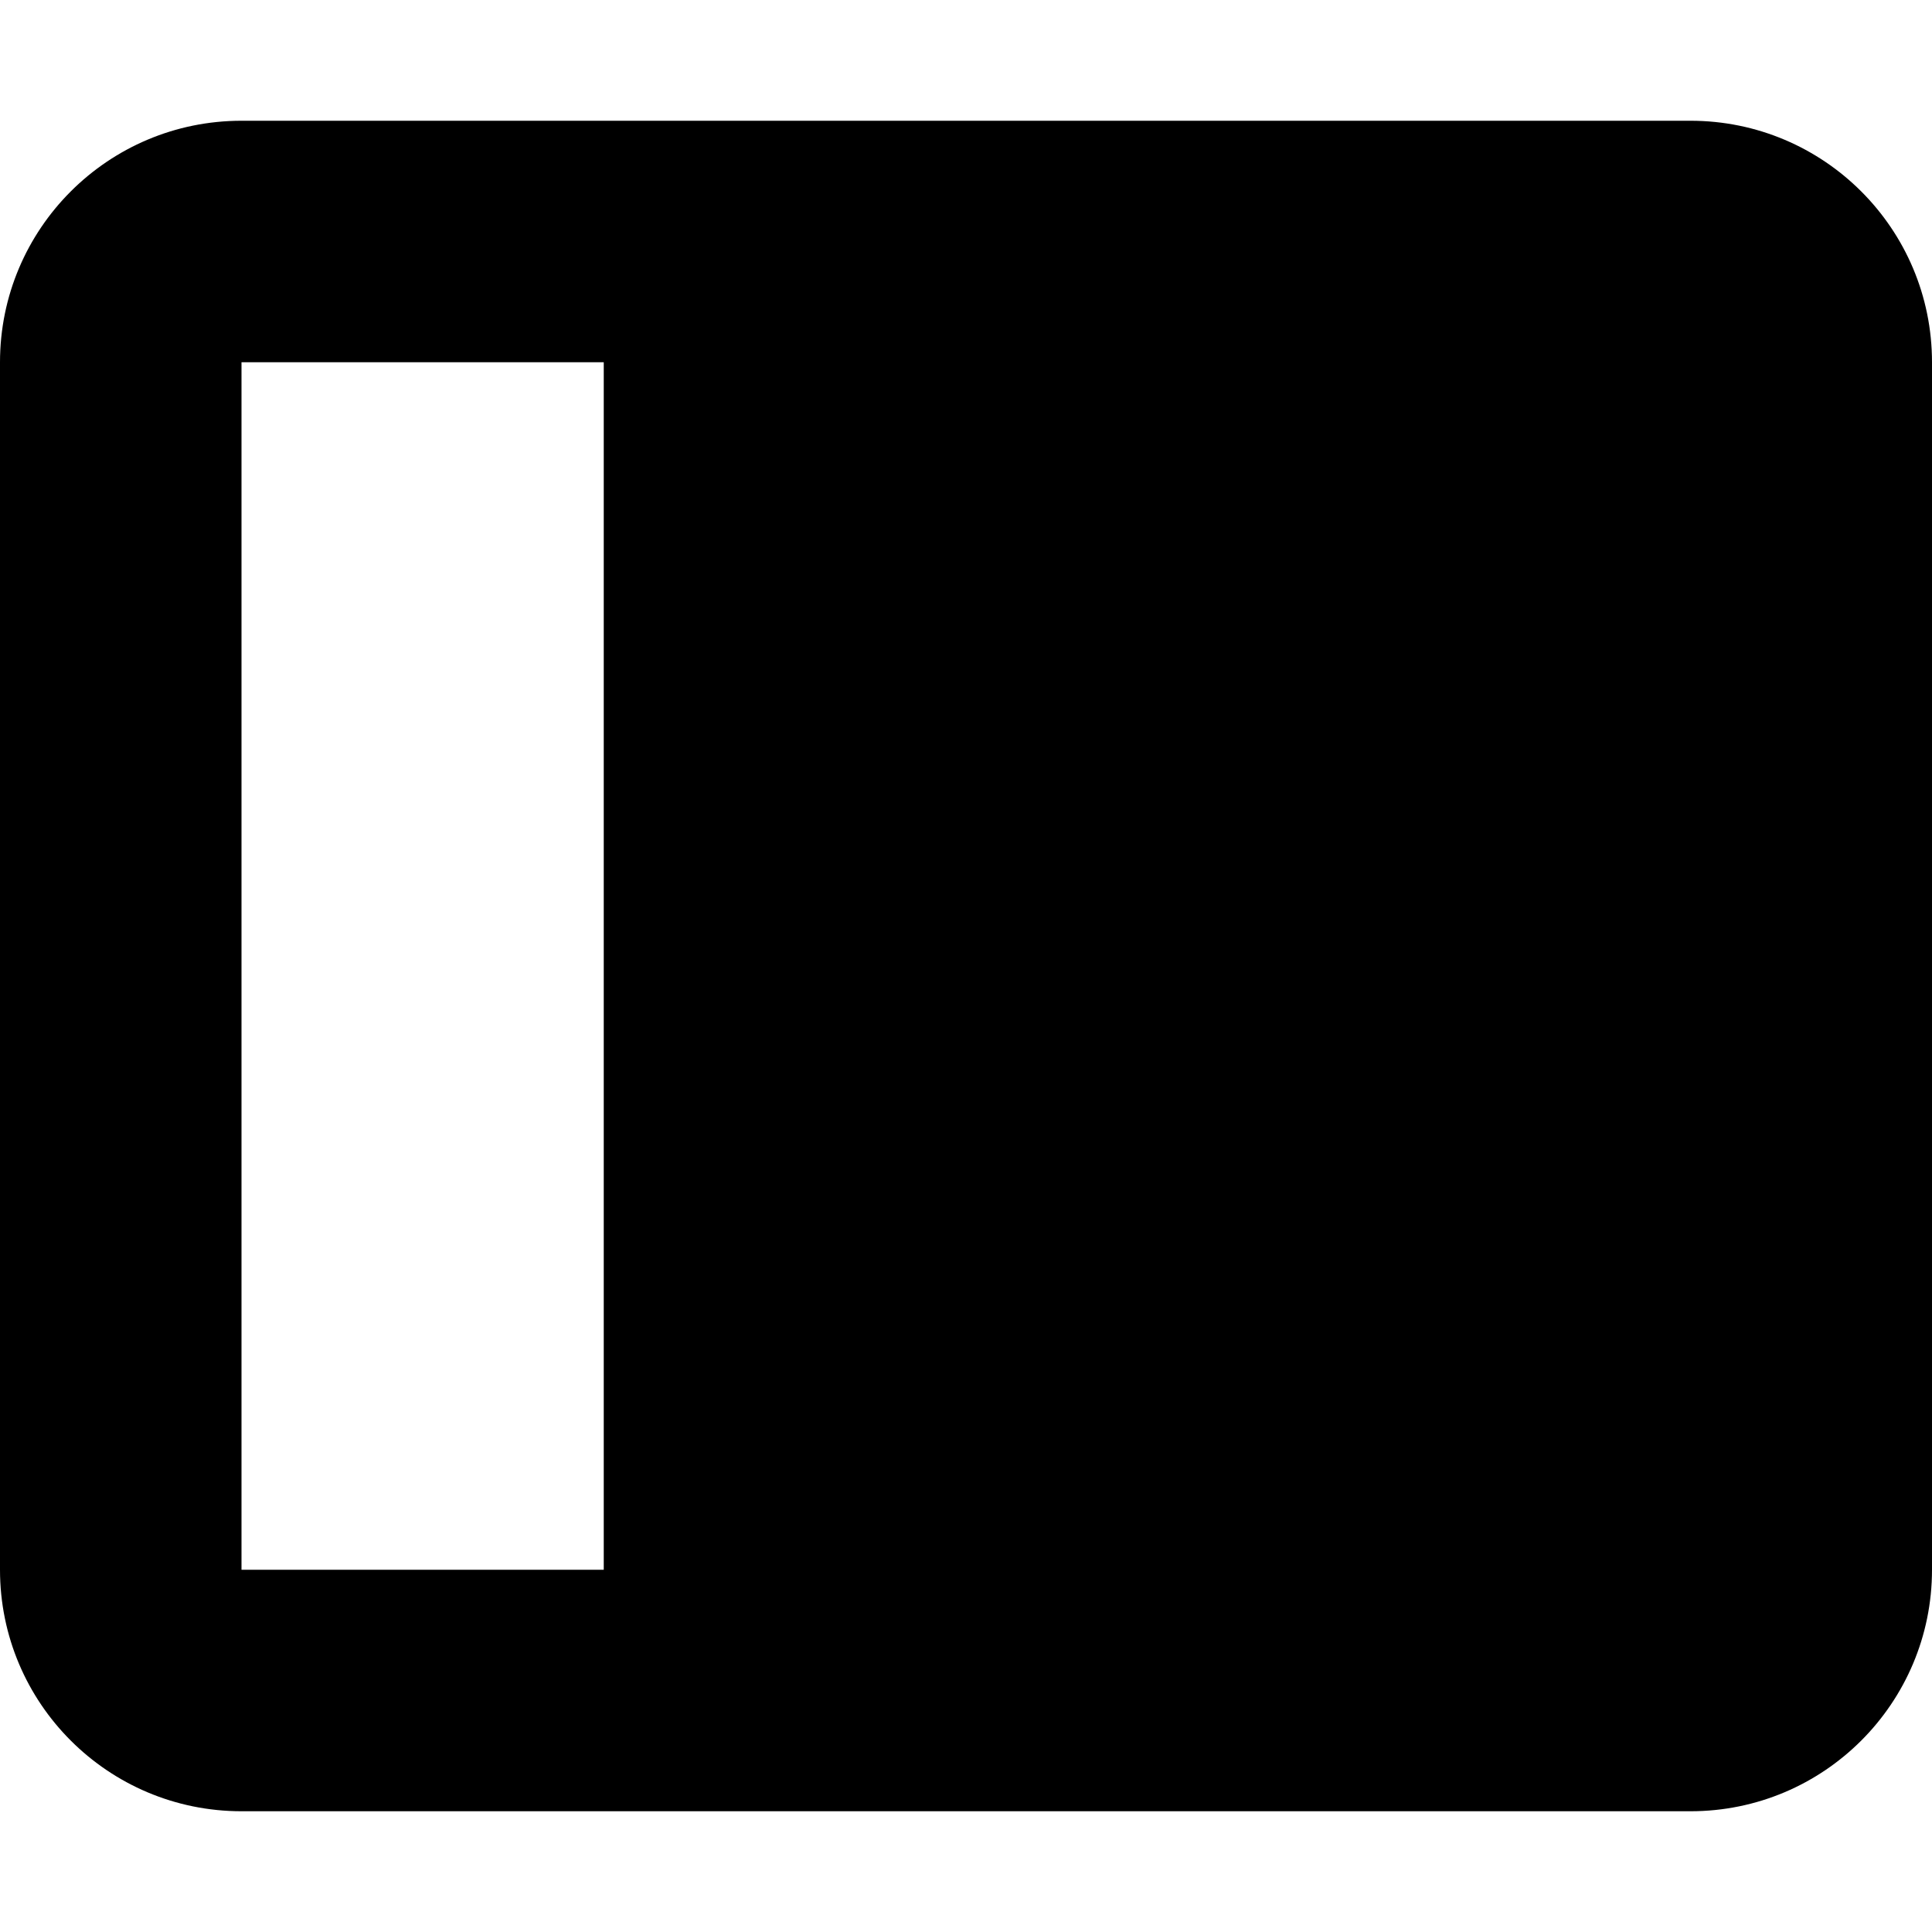
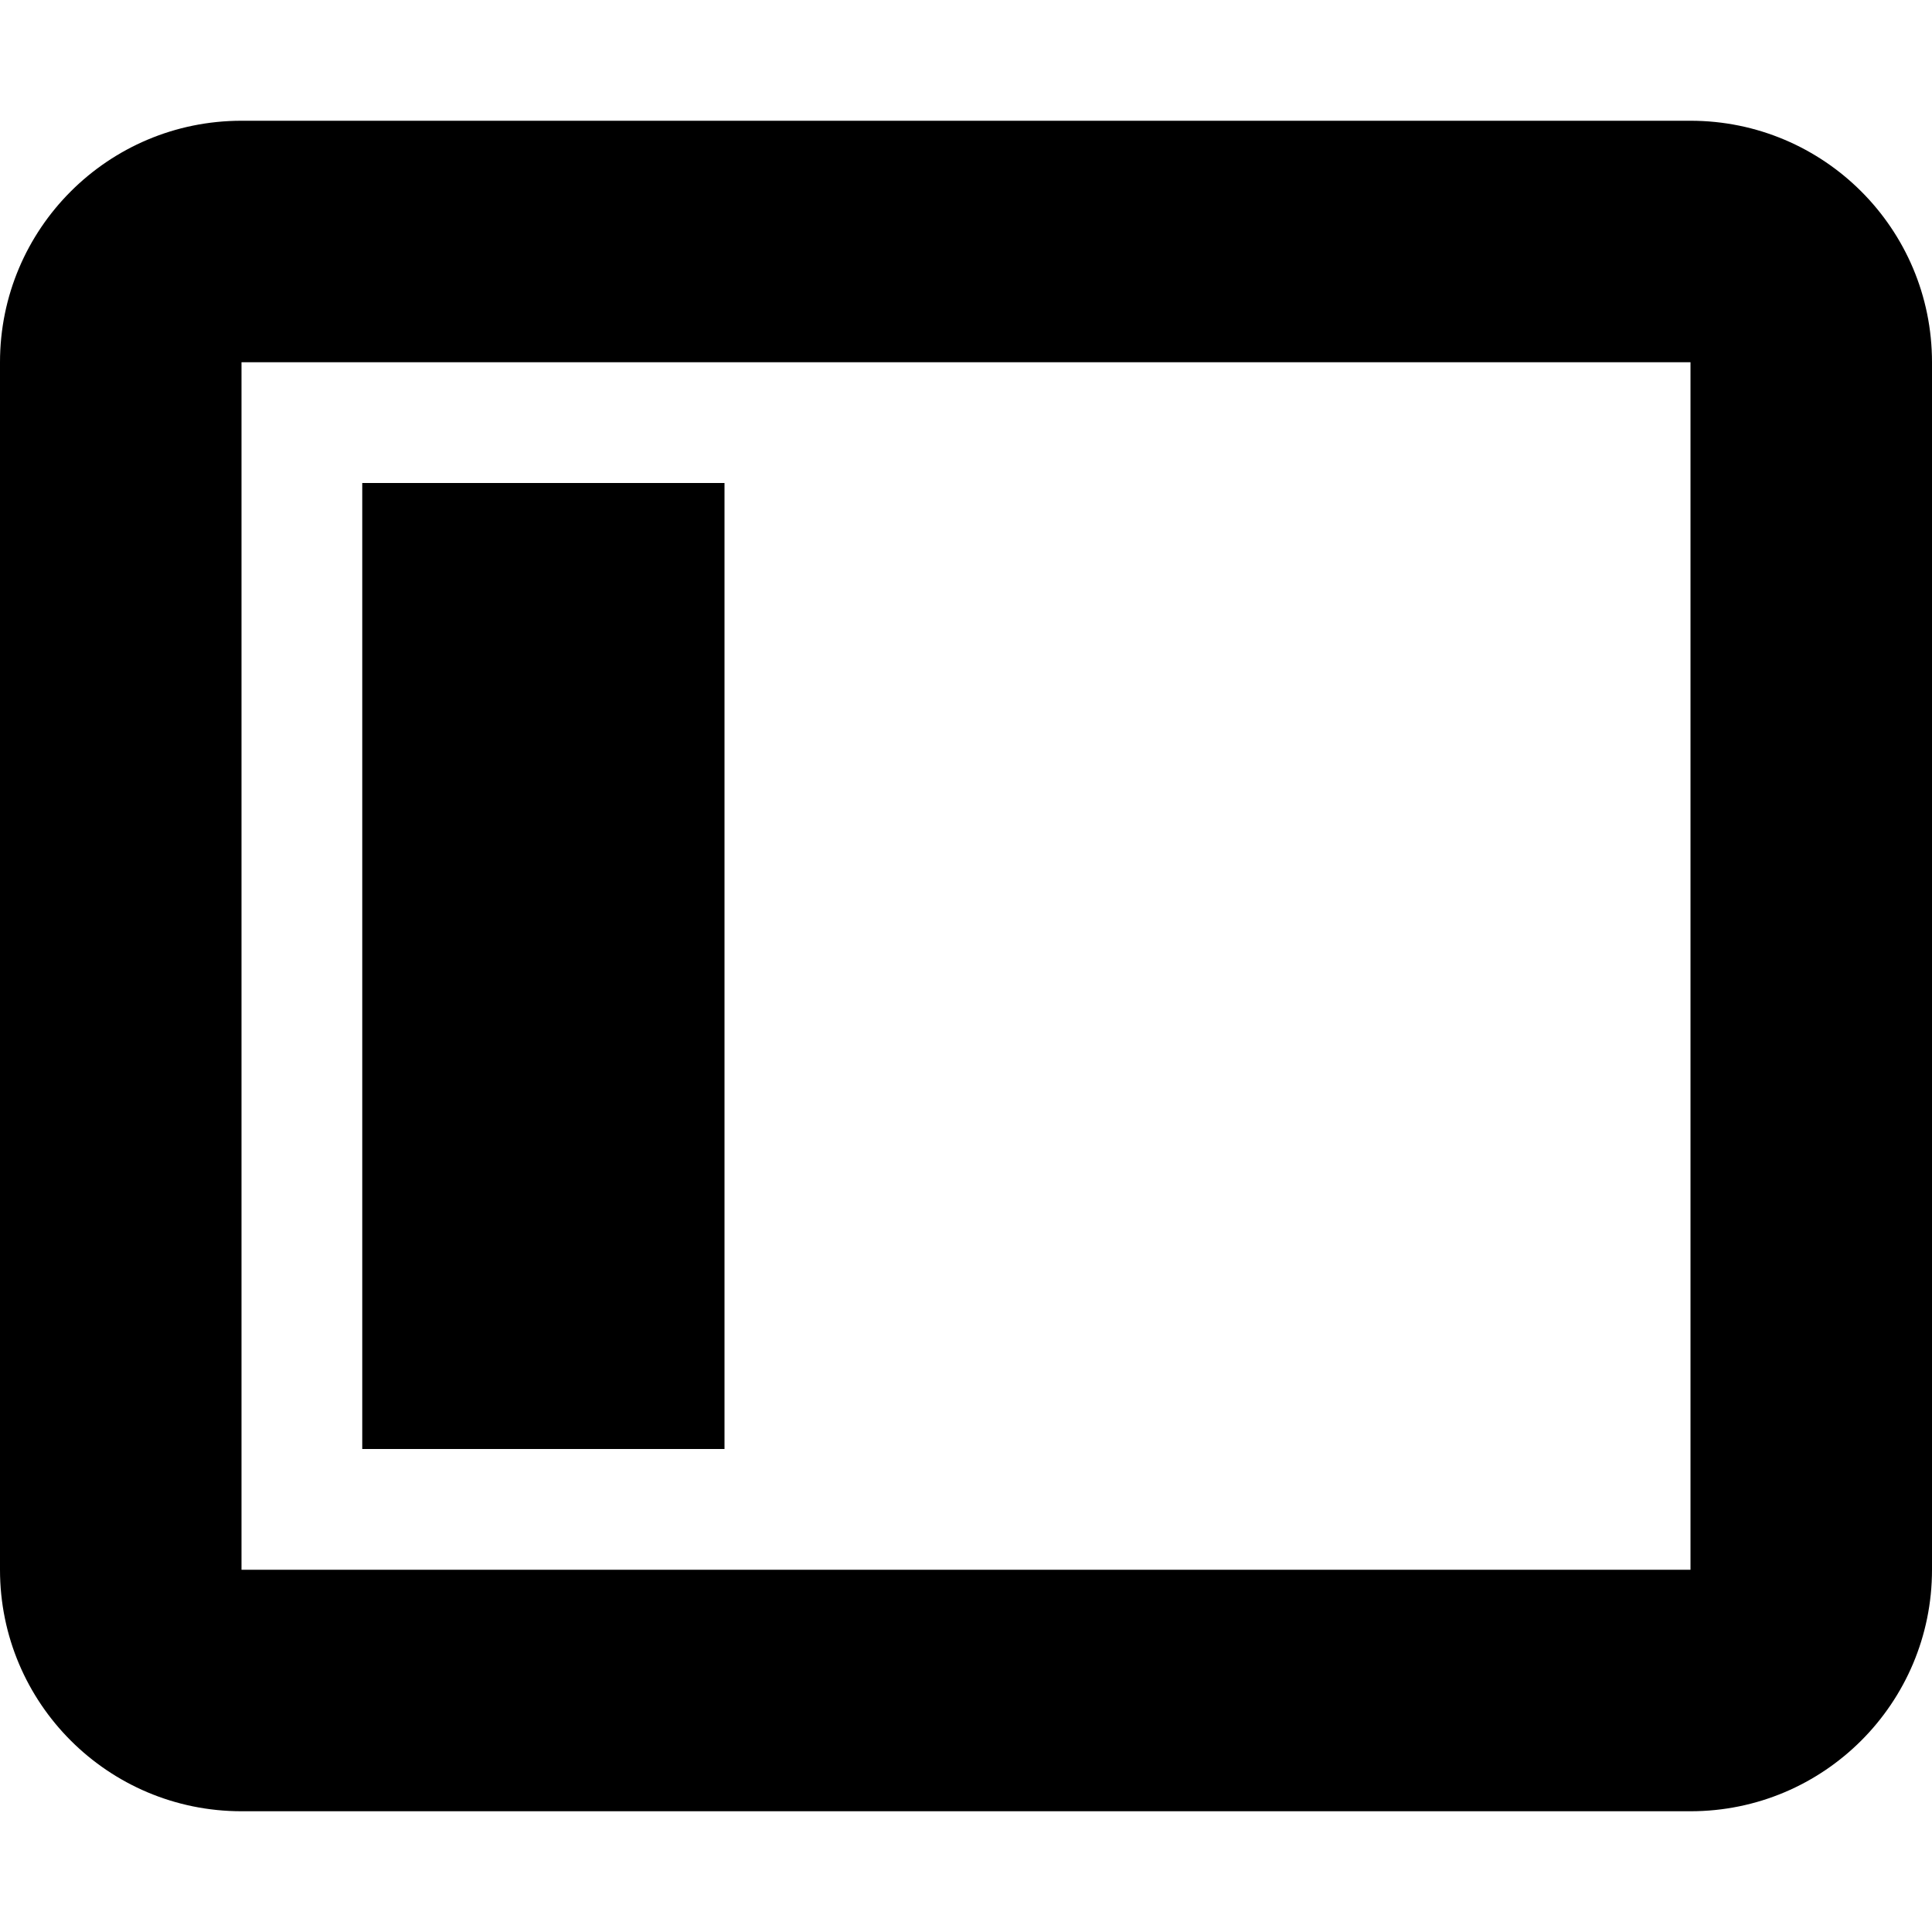
<svg xmlns="http://www.w3.org/2000/svg" height="16" width="16" viewBox="0 0 16 16">
  <g fill="currentColor">
-     <path d="M14,1H2C.895,1,0,1.895,0,3V13c0,1.105,.895,2,2,2H14c1.105,0,2-.895,2-2V3c0-1.105-.895-2-2-2ZM5,13H2V3h3V13Z" fill="currentColor" />
+     <path d="M14,1H2C.895,1,0,1.895,0,3V13c0,1.105,.895,2,2,2H14c1.105,0,2-.895,2-2V3c0-1.105-.895-2-2-2Zm0,12H2V3H14V13Z" fill="currentColor" />
+     <rect data-color="color-2" x="3" y="4" width="3" height="8" fill="currentColor" />
  </g>
</svg>
